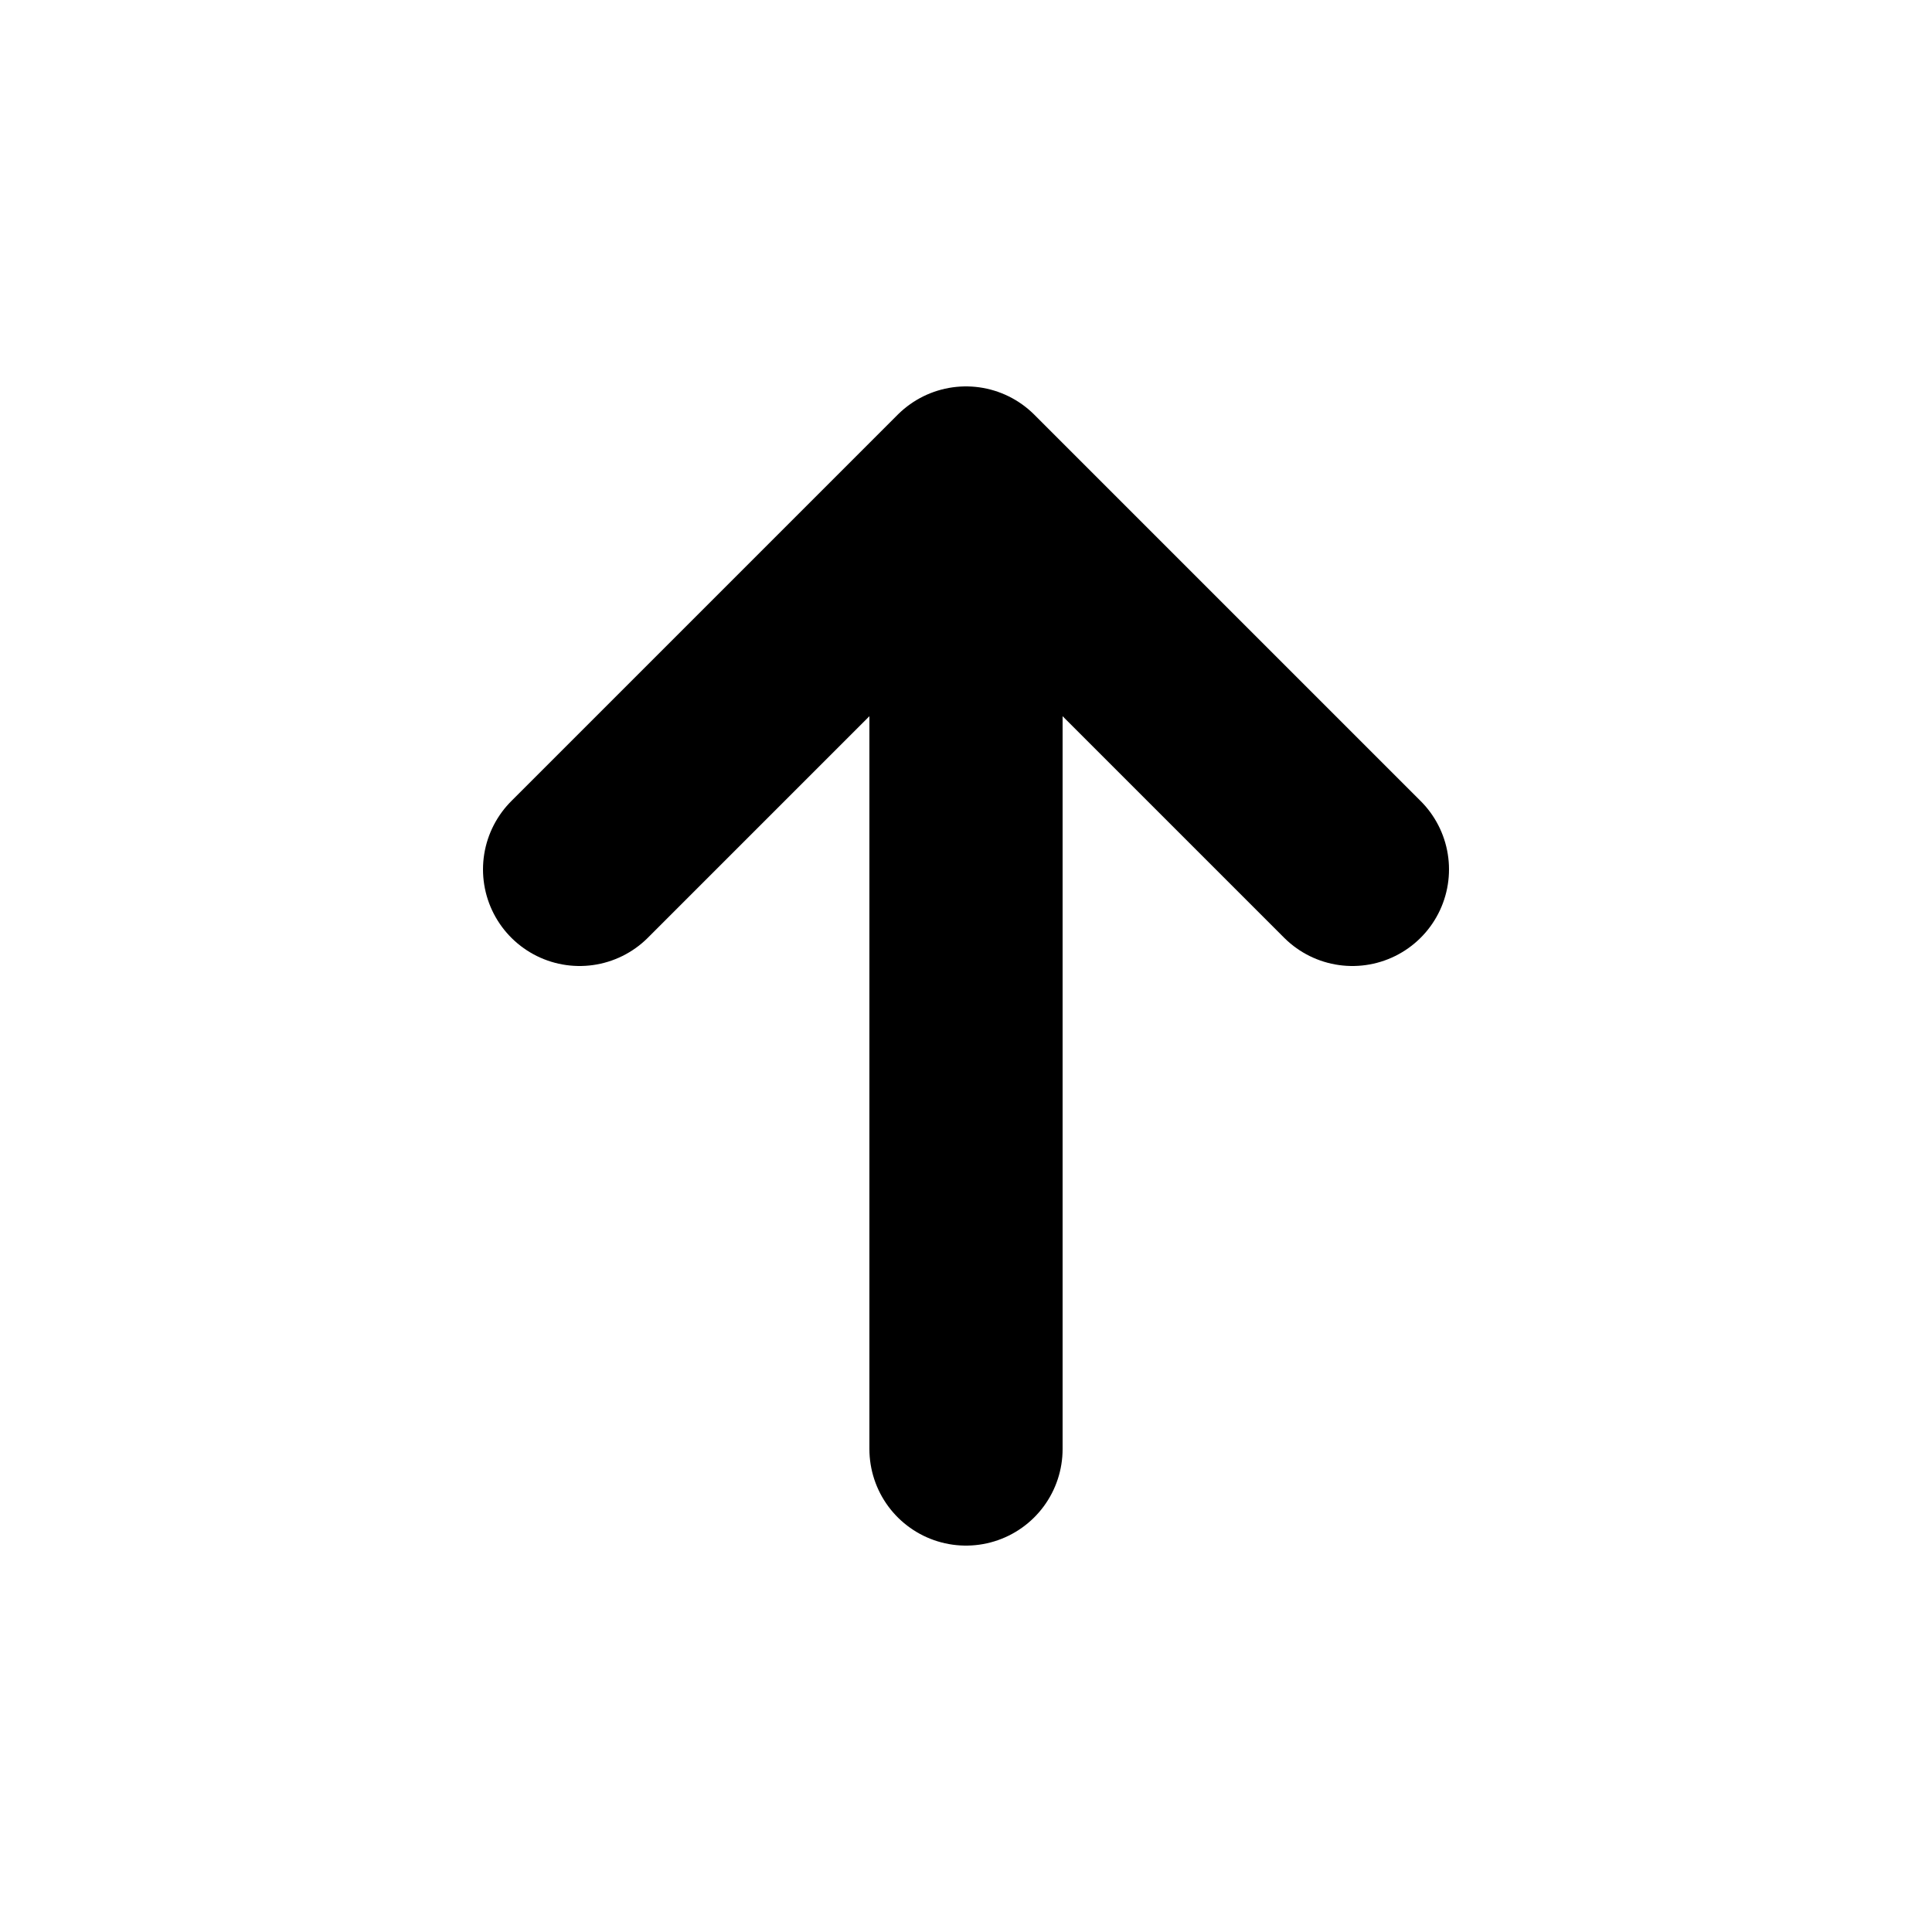
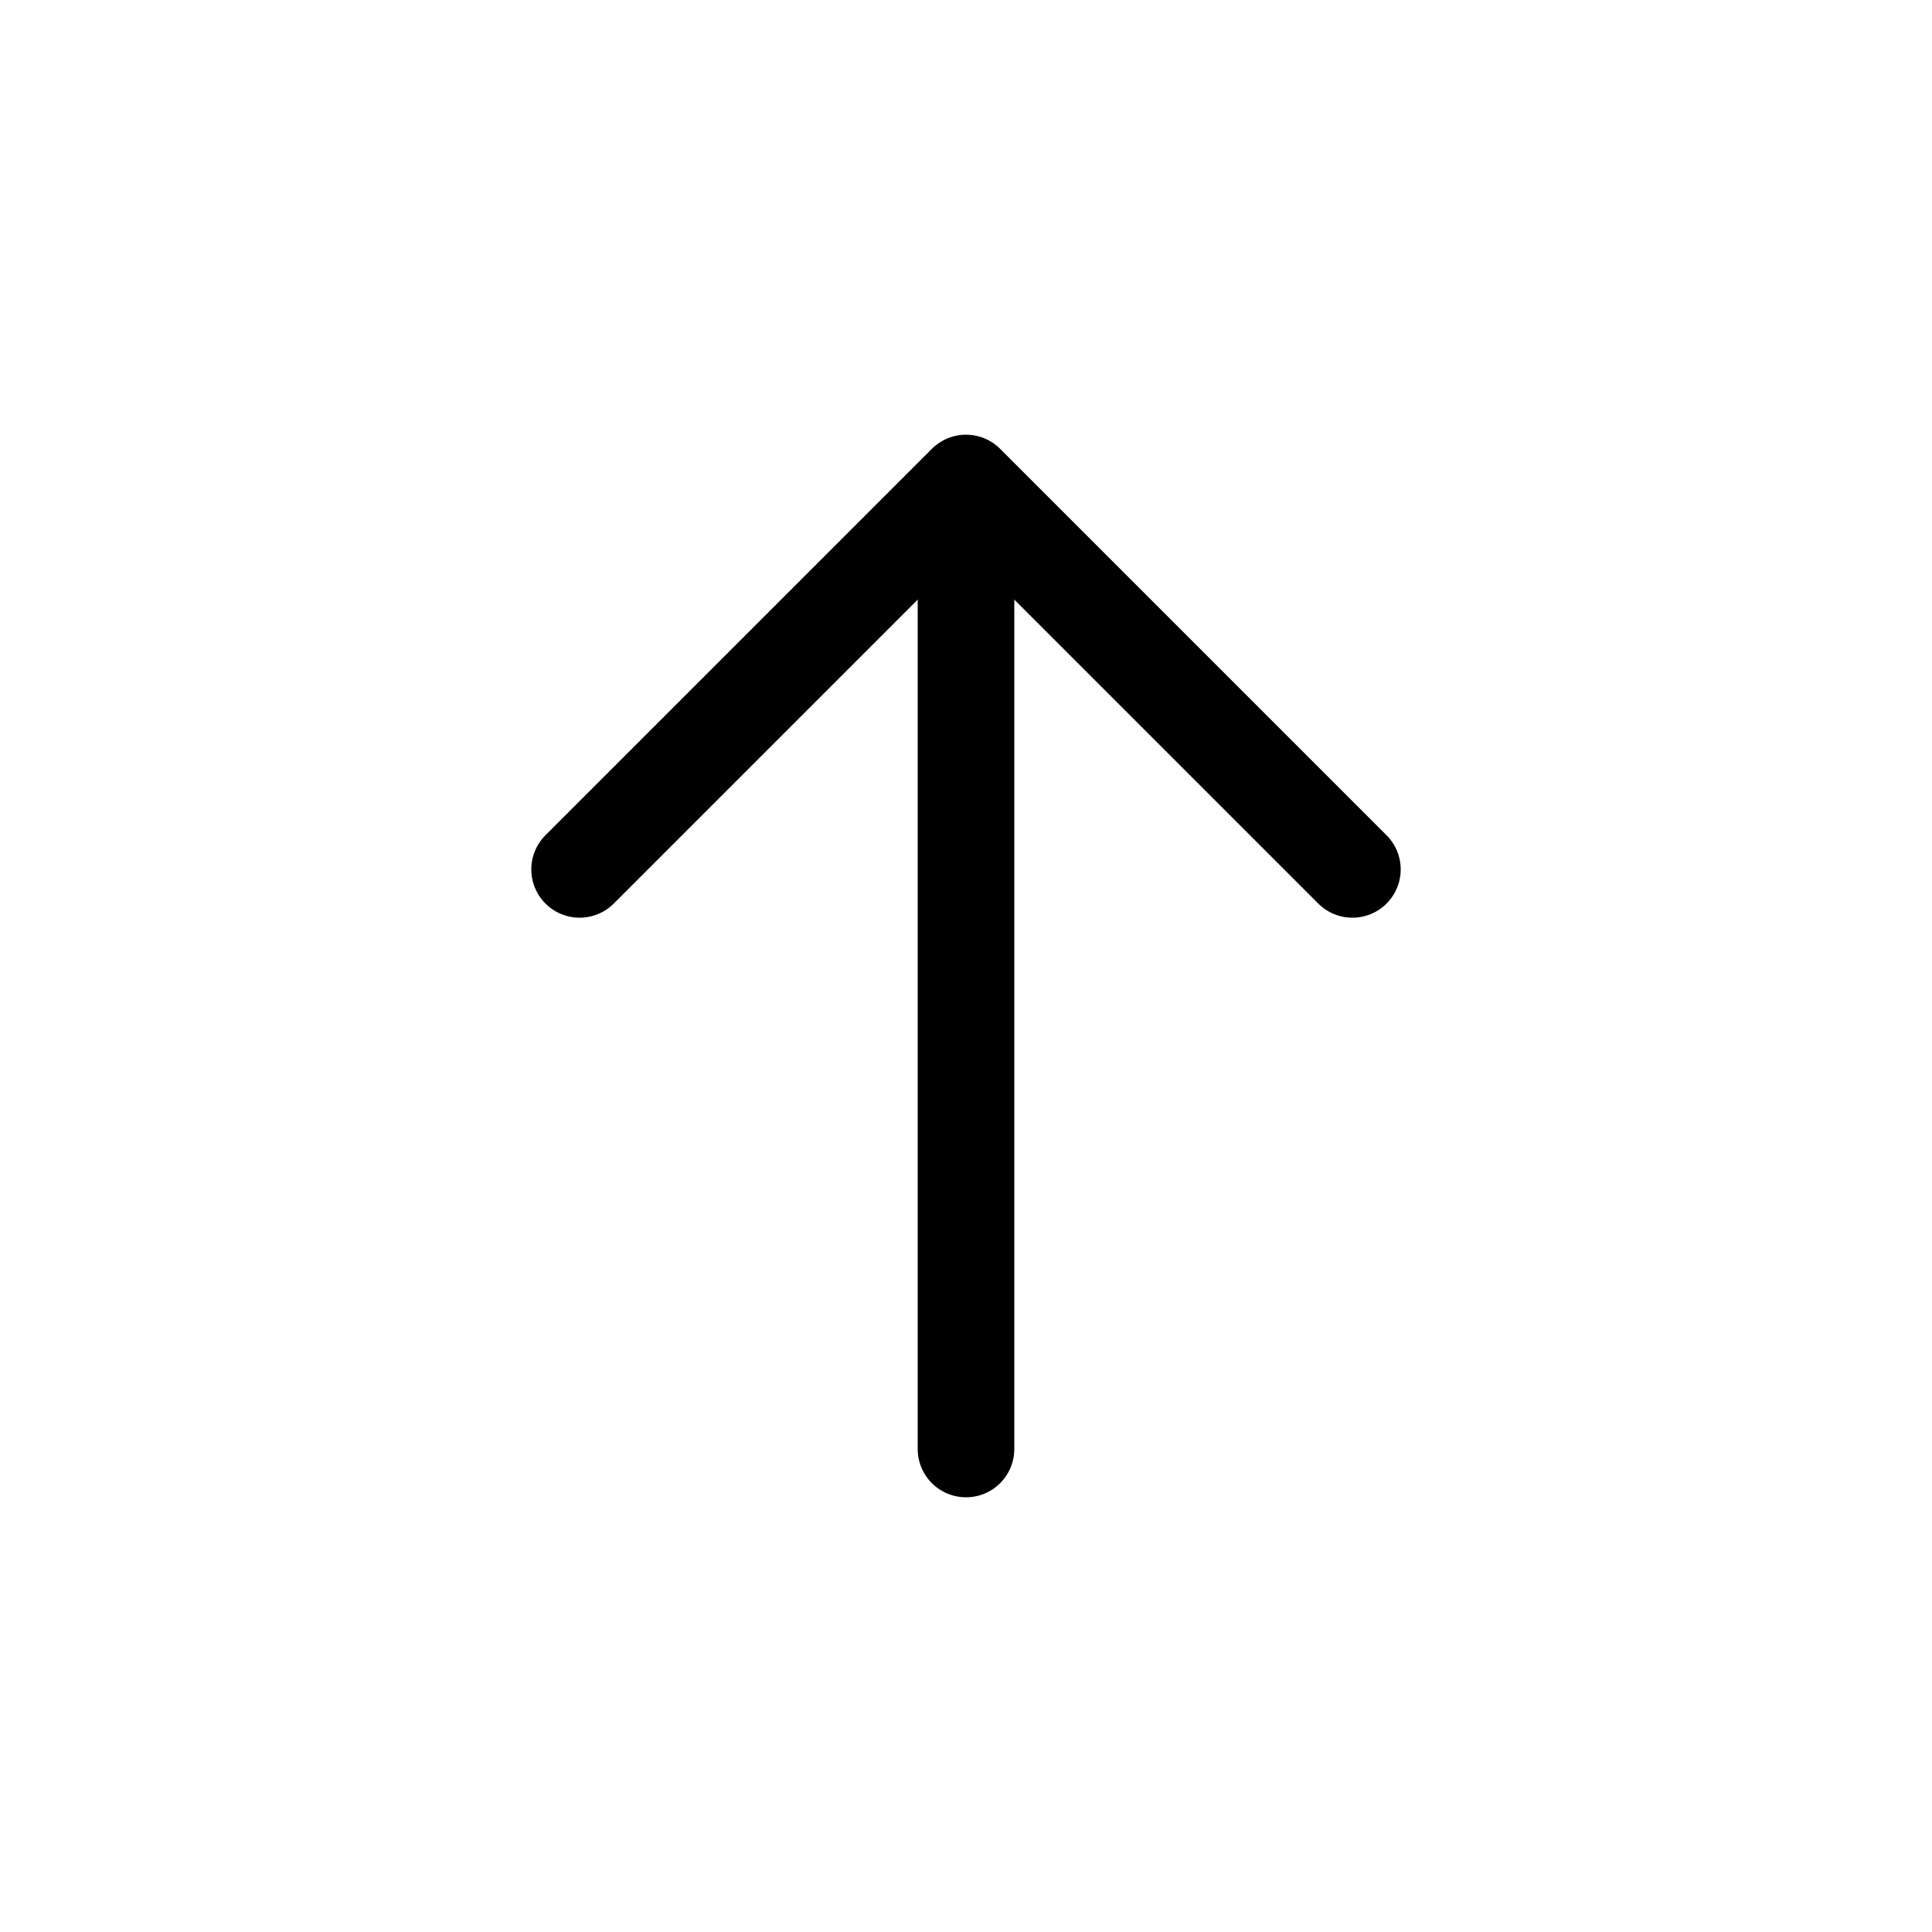
<svg xmlns="http://www.w3.org/2000/svg" width="20" height="20" class="bi bi-arrow-up" viewBox="0 0 20 20">
-   <g fill="none" fill-rule="evenodd" stroke="currentColor" stroke-linecap="round" stroke-width="2">
+   <g fill="none" fill-rule="evenodd" stroke="currentColor" stroke-linecap="round" stroke-width="1">
    <path d="M10 15V6" />
    <path stroke-linejoin="round" d="M6 9l4-4-4 4zm4-4l4 4-4-4z" />
  </g>
</svg>
